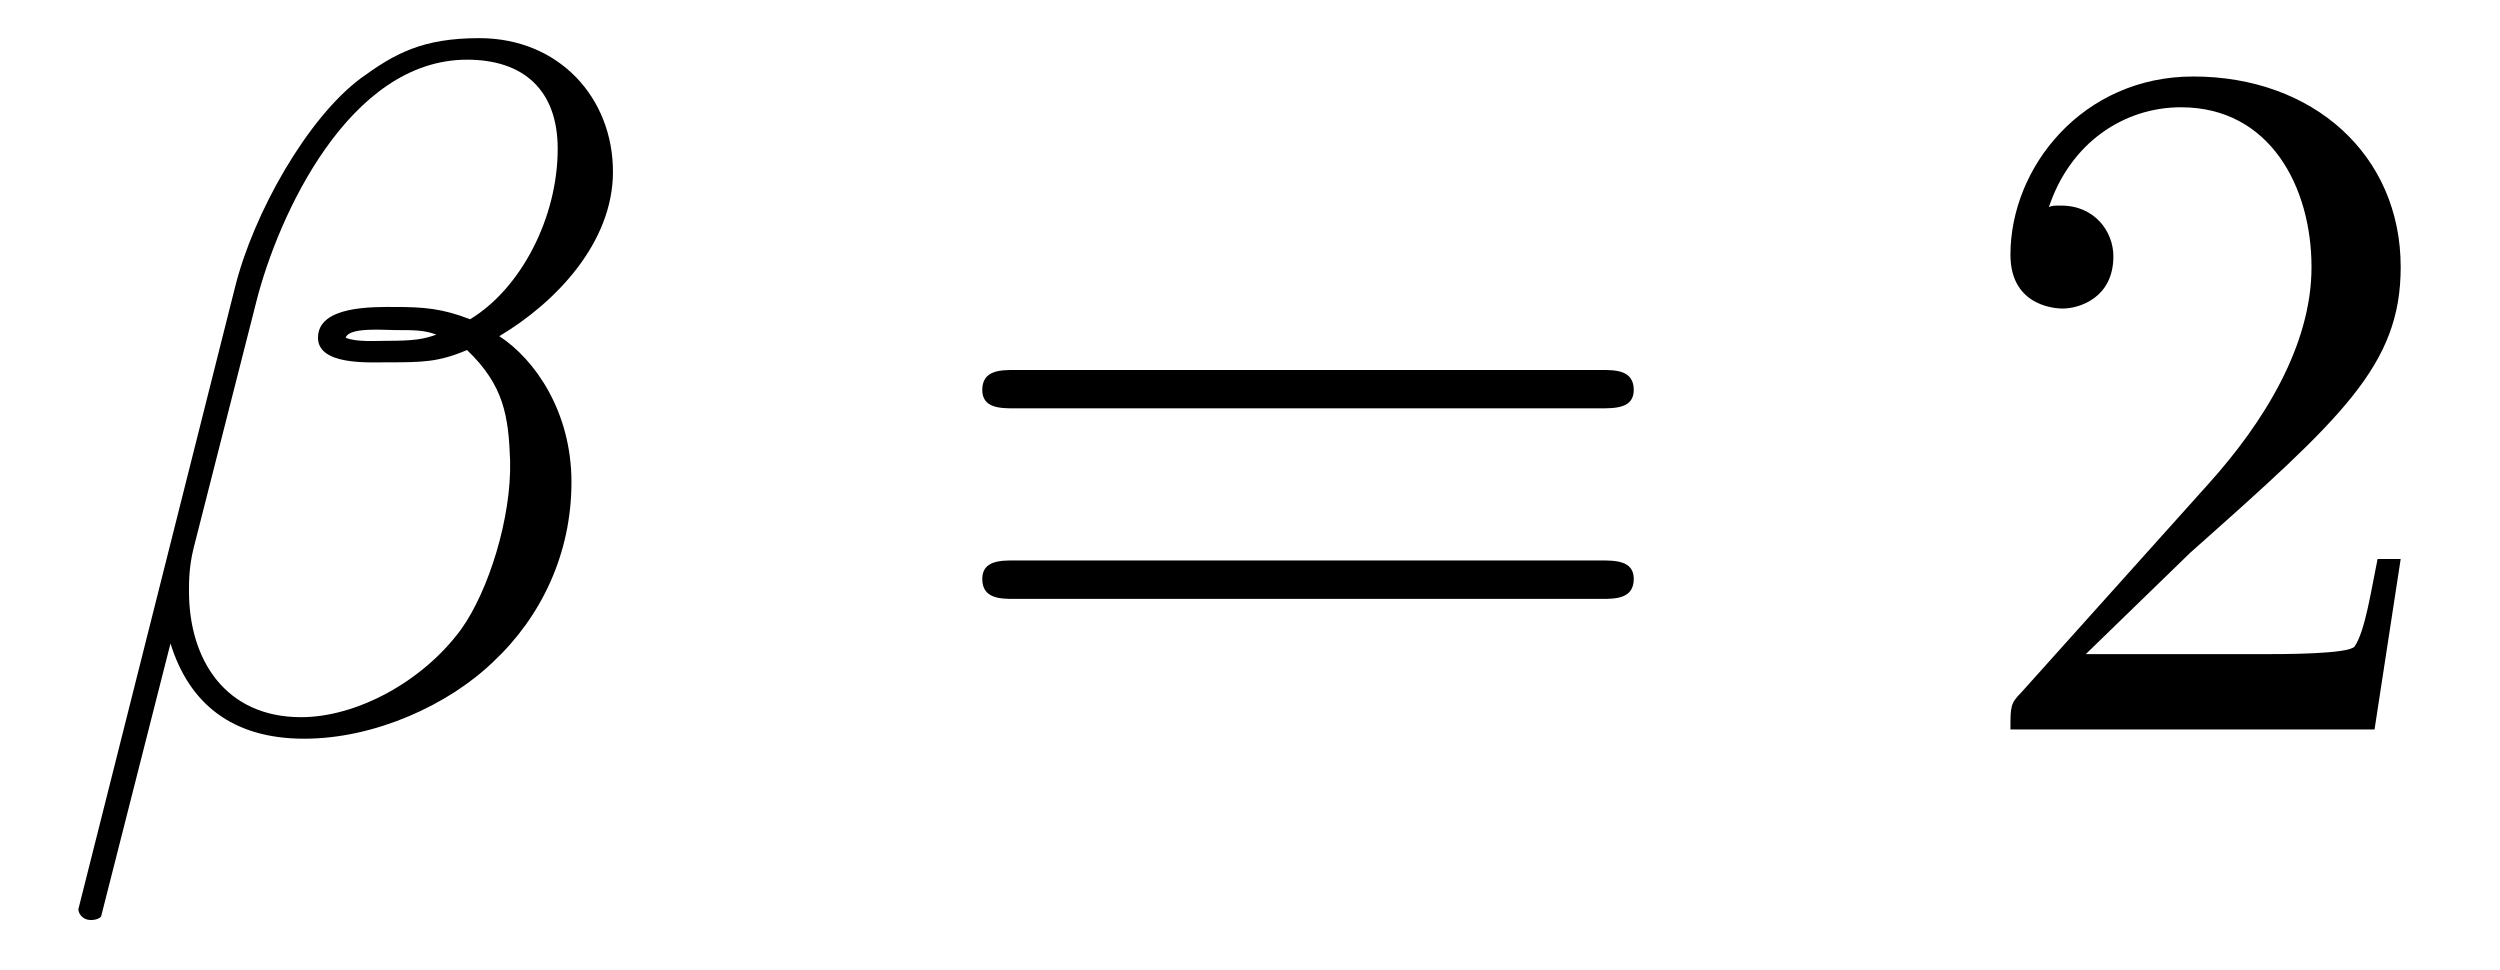
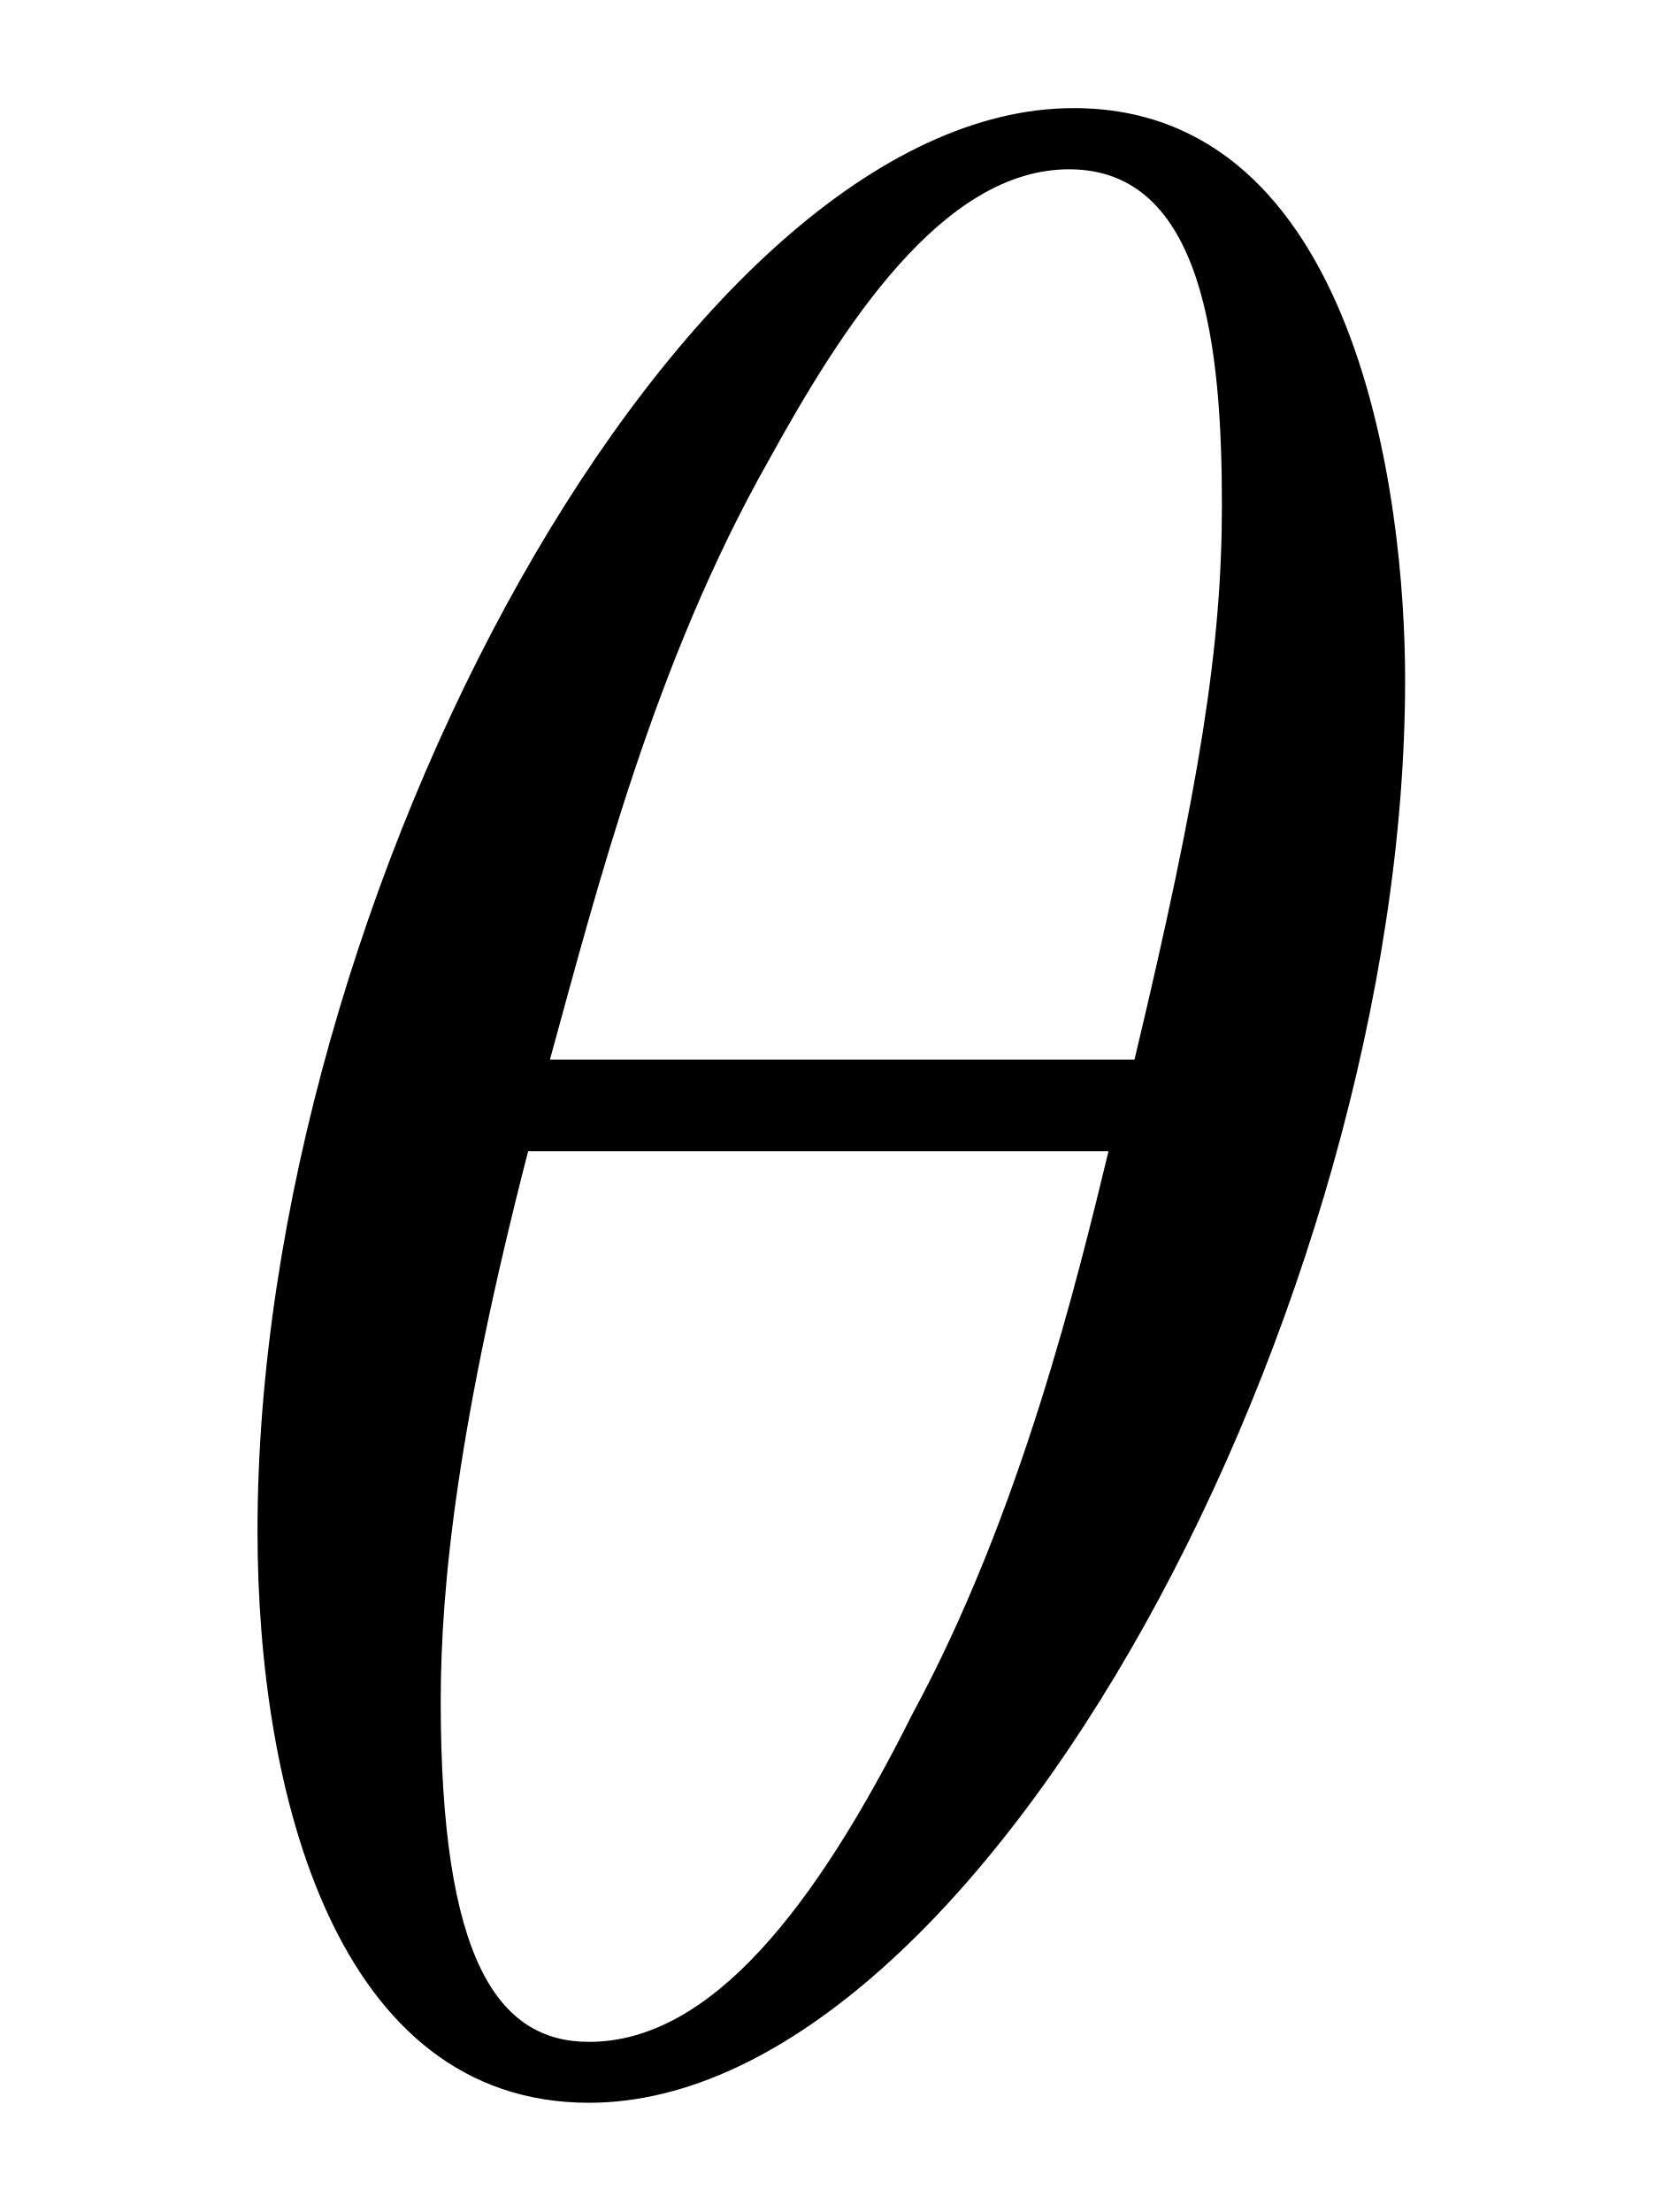
- <svg xmlns="http://www.w3.org/2000/svg" xmlns:xlink="http://www.w3.org/1999/xlink" viewBox="0 0 25.426 9.856">
+ <svg xmlns="http://www.w3.org/2000/svg" xmlns:xlink="http://www.w3.org/1999/xlink" viewBox="0 0 5.954 7.918">
  <defs>
    <g>
      <g id="glyph-0-0">
-         <path d="M 5.734 -5.672 C 5.734 -6.422 5.188 -7.031 4.375 -7.031 C 3.797 -7.031 3.516 -6.875 3.172 -6.625 C 2.625 -6.219 2.078 -5.25 1.891 -4.5 L 0.297 1.828 C 0.297 1.875 0.344 1.938 0.422 1.938 C 0.5 1.938 0.531 1.906 0.531 1.891 L 1.234 -0.875 C 1.422 -0.266 1.859 0.094 2.594 0.094 C 3.312 0.094 4.062 -0.25 4.516 -0.688 C 5 -1.141 5.312 -1.781 5.312 -2.516 C 5.312 -3.234 4.938 -3.766 4.578 -4 C 5.156 -4.344 5.734 -4.953 5.734 -5.672 Z M 3.938 -4.016 C 3.812 -3.969 3.703 -3.953 3.453 -3.953 C 3.312 -3.953 3.125 -3.938 3.016 -3.984 C 3.047 -4.094 3.406 -4.062 3.516 -4.062 C 3.719 -4.062 3.812 -4.062 3.938 -4.016 Z M 5.172 -5.906 C 5.172 -5.203 4.797 -4.484 4.281 -4.172 C 4 -4.281 3.812 -4.297 3.516 -4.297 C 3.297 -4.297 2.734 -4.312 2.734 -3.984 C 2.734 -3.703 3.25 -3.734 3.422 -3.734 C 3.797 -3.734 3.953 -3.734 4.25 -3.859 C 4.625 -3.5 4.672 -3.188 4.688 -2.734 C 4.703 -2.156 4.469 -1.406 4.188 -1.016 C 3.797 -0.484 3.125 -0.125 2.562 -0.125 C 1.797 -0.125 1.422 -0.703 1.422 -1.406 C 1.422 -1.5 1.422 -1.656 1.469 -1.844 L 2.109 -4.359 C 2.328 -5.219 3.047 -6.812 4.25 -6.812 C 4.828 -6.812 5.172 -6.5 5.172 -5.906 Z M 5.172 -5.906 " />
-       </g>
-       <g id="glyph-1-0">
-         <path d="M 6.844 -3.266 C 7 -3.266 7.188 -3.266 7.188 -3.453 C 7.188 -3.656 7 -3.656 6.859 -3.656 L 0.891 -3.656 C 0.75 -3.656 0.562 -3.656 0.562 -3.453 C 0.562 -3.266 0.75 -3.266 0.891 -3.266 Z M 6.859 -1.328 C 7 -1.328 7.188 -1.328 7.188 -1.531 C 7.188 -1.719 7 -1.719 6.844 -1.719 L 0.891 -1.719 C 0.75 -1.719 0.562 -1.719 0.562 -1.531 C 0.562 -1.328 0.75 -1.328 0.891 -1.328 Z M 6.859 -1.328 " />
-       </g>
-       <g id="glyph-1-1">
-         <path d="M 1.266 -0.766 L 2.328 -1.797 C 3.875 -3.172 4.469 -3.703 4.469 -4.703 C 4.469 -5.844 3.578 -6.641 2.359 -6.641 C 1.234 -6.641 0.5 -5.719 0.5 -4.828 C 0.5 -4.281 1 -4.281 1.031 -4.281 C 1.203 -4.281 1.547 -4.391 1.547 -4.812 C 1.547 -5.062 1.359 -5.328 1.016 -5.328 C 0.938 -5.328 0.922 -5.328 0.891 -5.312 C 1.109 -5.969 1.656 -6.328 2.234 -6.328 C 3.141 -6.328 3.562 -5.516 3.562 -4.703 C 3.562 -3.906 3.078 -3.125 2.516 -2.5 L 0.609 -0.375 C 0.5 -0.266 0.5 -0.234 0.5 0 L 4.203 0 L 4.469 -1.734 L 4.234 -1.734 C 4.172 -1.438 4.109 -1 4 -0.844 C 3.938 -0.766 3.281 -0.766 3.062 -0.766 Z M 1.266 -0.766 " />
+         <path d="M 4.531 -4.984 C 4.531 -5.641 4.359 -7.031 3.344 -7.031 C 1.953 -7.031 0.422 -4.219 0.422 -1.938 C 0.422 -1 0.703 0.109 1.609 0.109 C 3.016 0.109 4.531 -2.75 4.531 -4.984 Z M 1.469 -3.625 C 1.641 -4.25 1.844 -5.047 2.25 -5.766 C 2.516 -6.25 2.875 -6.812 3.328 -6.812 C 3.812 -6.812 3.875 -6.172 3.875 -5.609 C 3.875 -5.109 3.797 -4.609 3.562 -3.625 Z M 3.469 -3.297 C 3.359 -2.844 3.156 -2 2.766 -1.281 C 2.422 -0.594 2.047 -0.109 1.609 -0.109 C 1.281 -0.109 1.078 -0.406 1.078 -1.328 C 1.078 -1.75 1.141 -2.328 1.391 -3.297 Z M 3.469 -3.297 " />
      </g>
    </g>
    <clipPath id="clip-0">
-       <path clip-rule="nonzero" d="M 0 0 L 7 0 L 7 9.855 L 0 9.855 Z M 0 0 " />
+       <path clip-rule="nonzero" d="M 0 0 L 5.953 0 L 5.953 7.918 L 0 7.918 Z M 0 0 " />
    </clipPath>
  </defs>
  <g clip-path="url(#clip-0)">
    <g fill="rgb(0%, 0%, 0%)" fill-opacity="1">
-       <use xlink:href="#glyph-0-0" x="0.5" y="7.419" />
+       <use xlink:href="#glyph-0-0" x="0.5" y="7.418" />
    </g>
  </g>
-   <g fill="rgb(0%, 0%, 0%)" fill-opacity="1">
-     <use xlink:href="#glyph-1-0" x="9.428" y="7.419" />
-   </g>
-   <g fill="rgb(0%, 0%, 0%)" fill-opacity="1">
-     <use xlink:href="#glyph-1-1" x="19.947" y="7.419" />
-   </g>
</svg>
